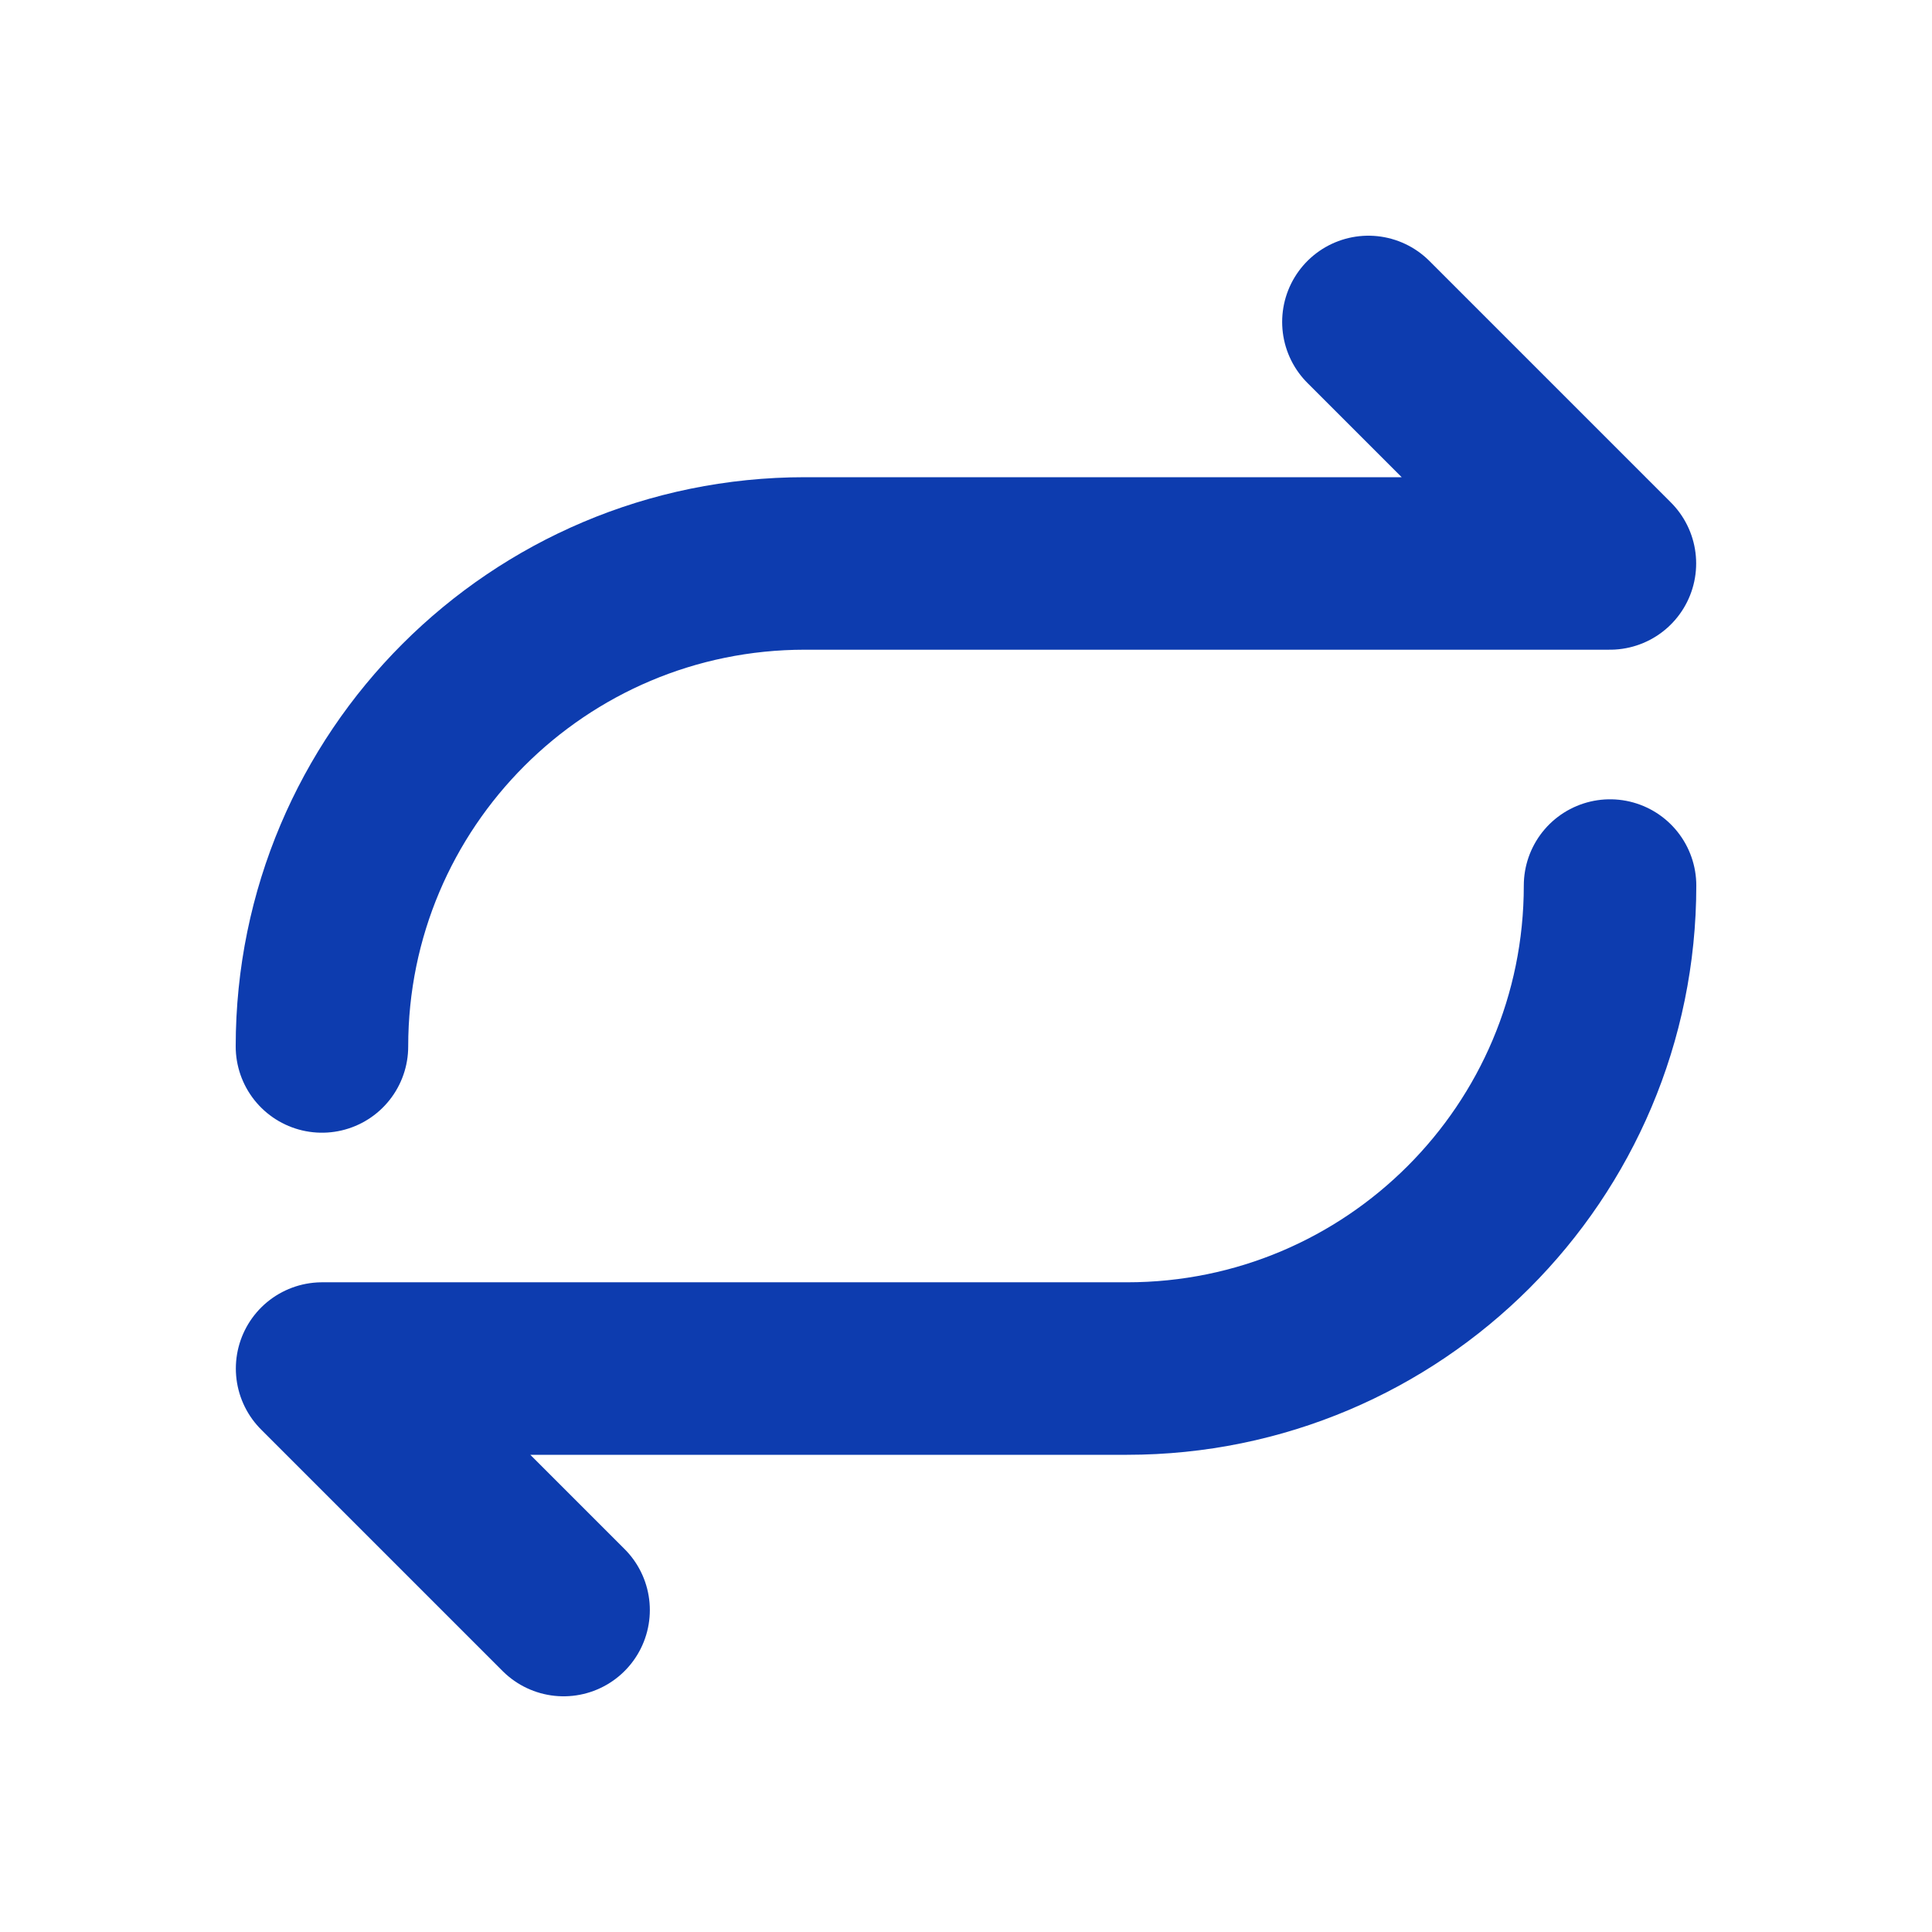
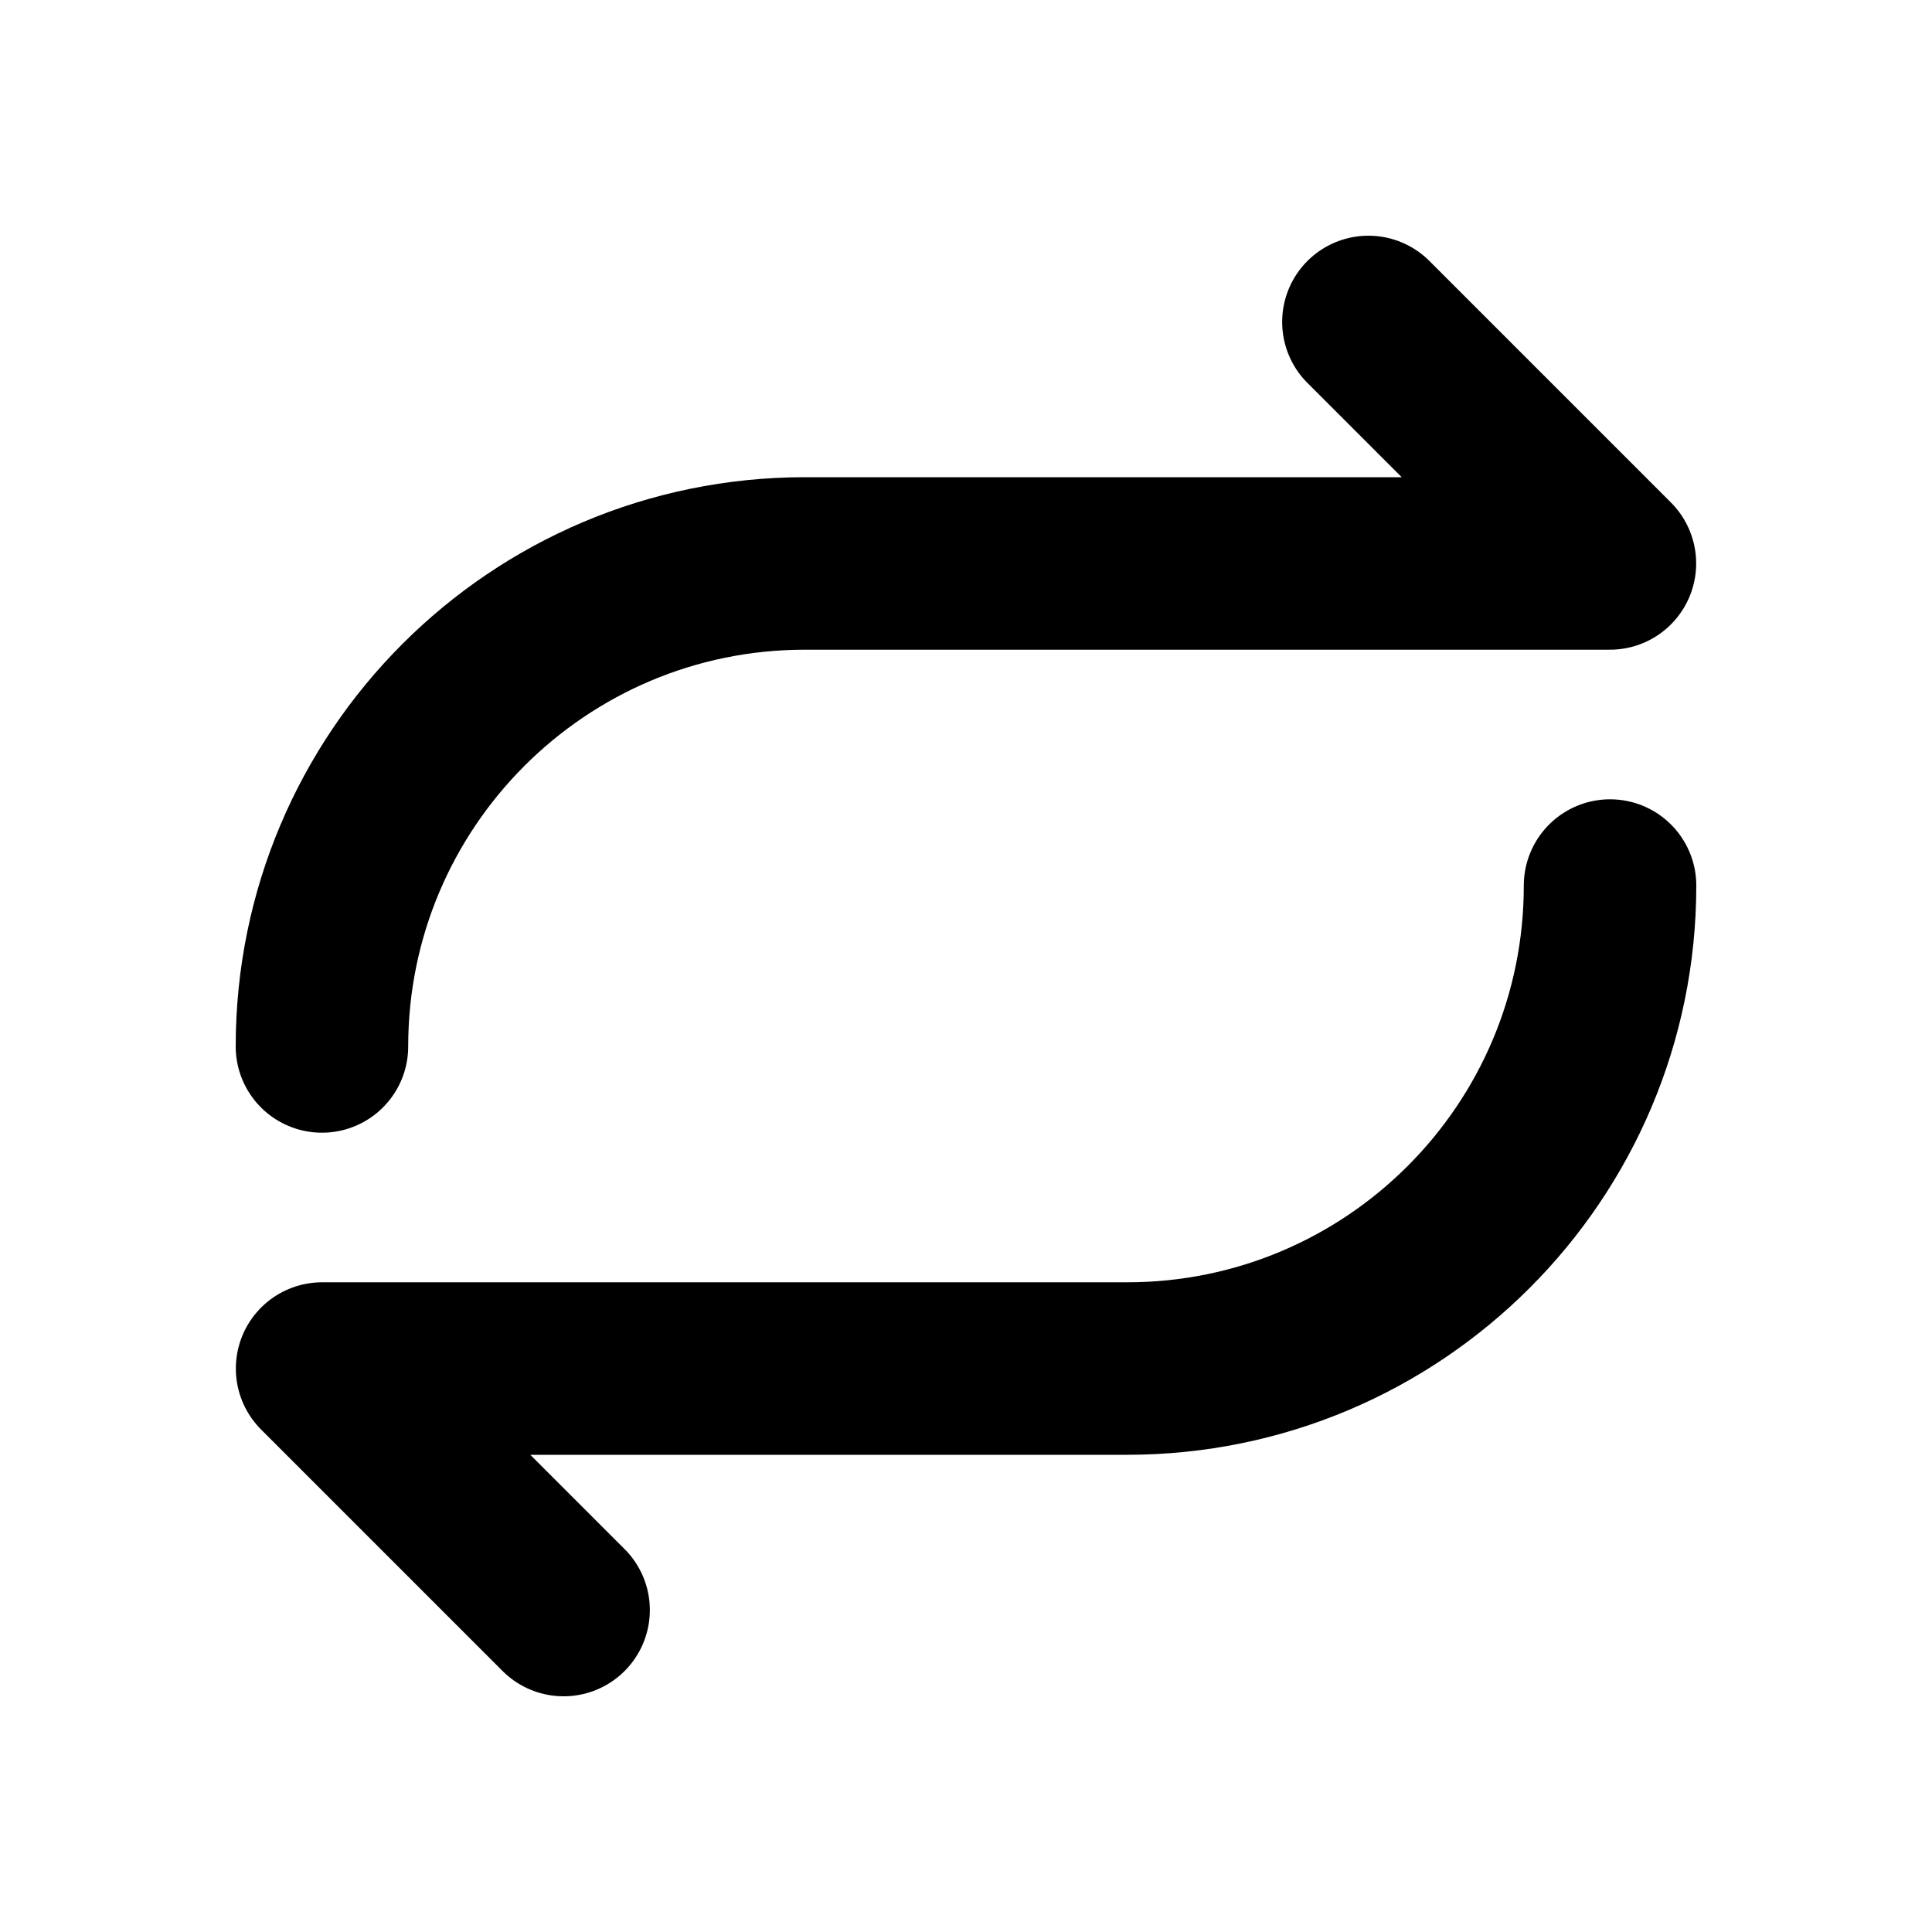
<svg xmlns="http://www.w3.org/2000/svg" width="14" height="14" viewBox="0 0 14 14" fill="none">
-   <path d="M2.333 7.583V7.583C2.333 5.65 3.9 4.083 5.833 4.083H11.666L9.916 2.333" stroke="#0D3CAF" stroke-width="1.25" stroke-linecap="round" stroke-linejoin="round" />
-   <path d="M11.667 6.417V6.417C11.667 8.35 10.1 9.917 8.167 9.917H2.334L4.084 11.667" stroke="#0D3CAF" stroke-width="1.25" stroke-linecap="round" stroke-linejoin="round" />
+   <path d="M2.333 7.583V7.583C2.333 5.65 3.9 4.083 5.833 4.083H11.666L9.916 2.333" stroke="currentColor" stroke-width="1.25" stroke-linecap="round" stroke-linejoin="round" />
+   <path d="M11.667 6.417V6.417C11.667 8.35 10.1 9.917 8.167 9.917H2.334L4.084 11.667" stroke="currentColor" stroke-width="1.25" stroke-linecap="round" stroke-linejoin="round" />
</svg>
